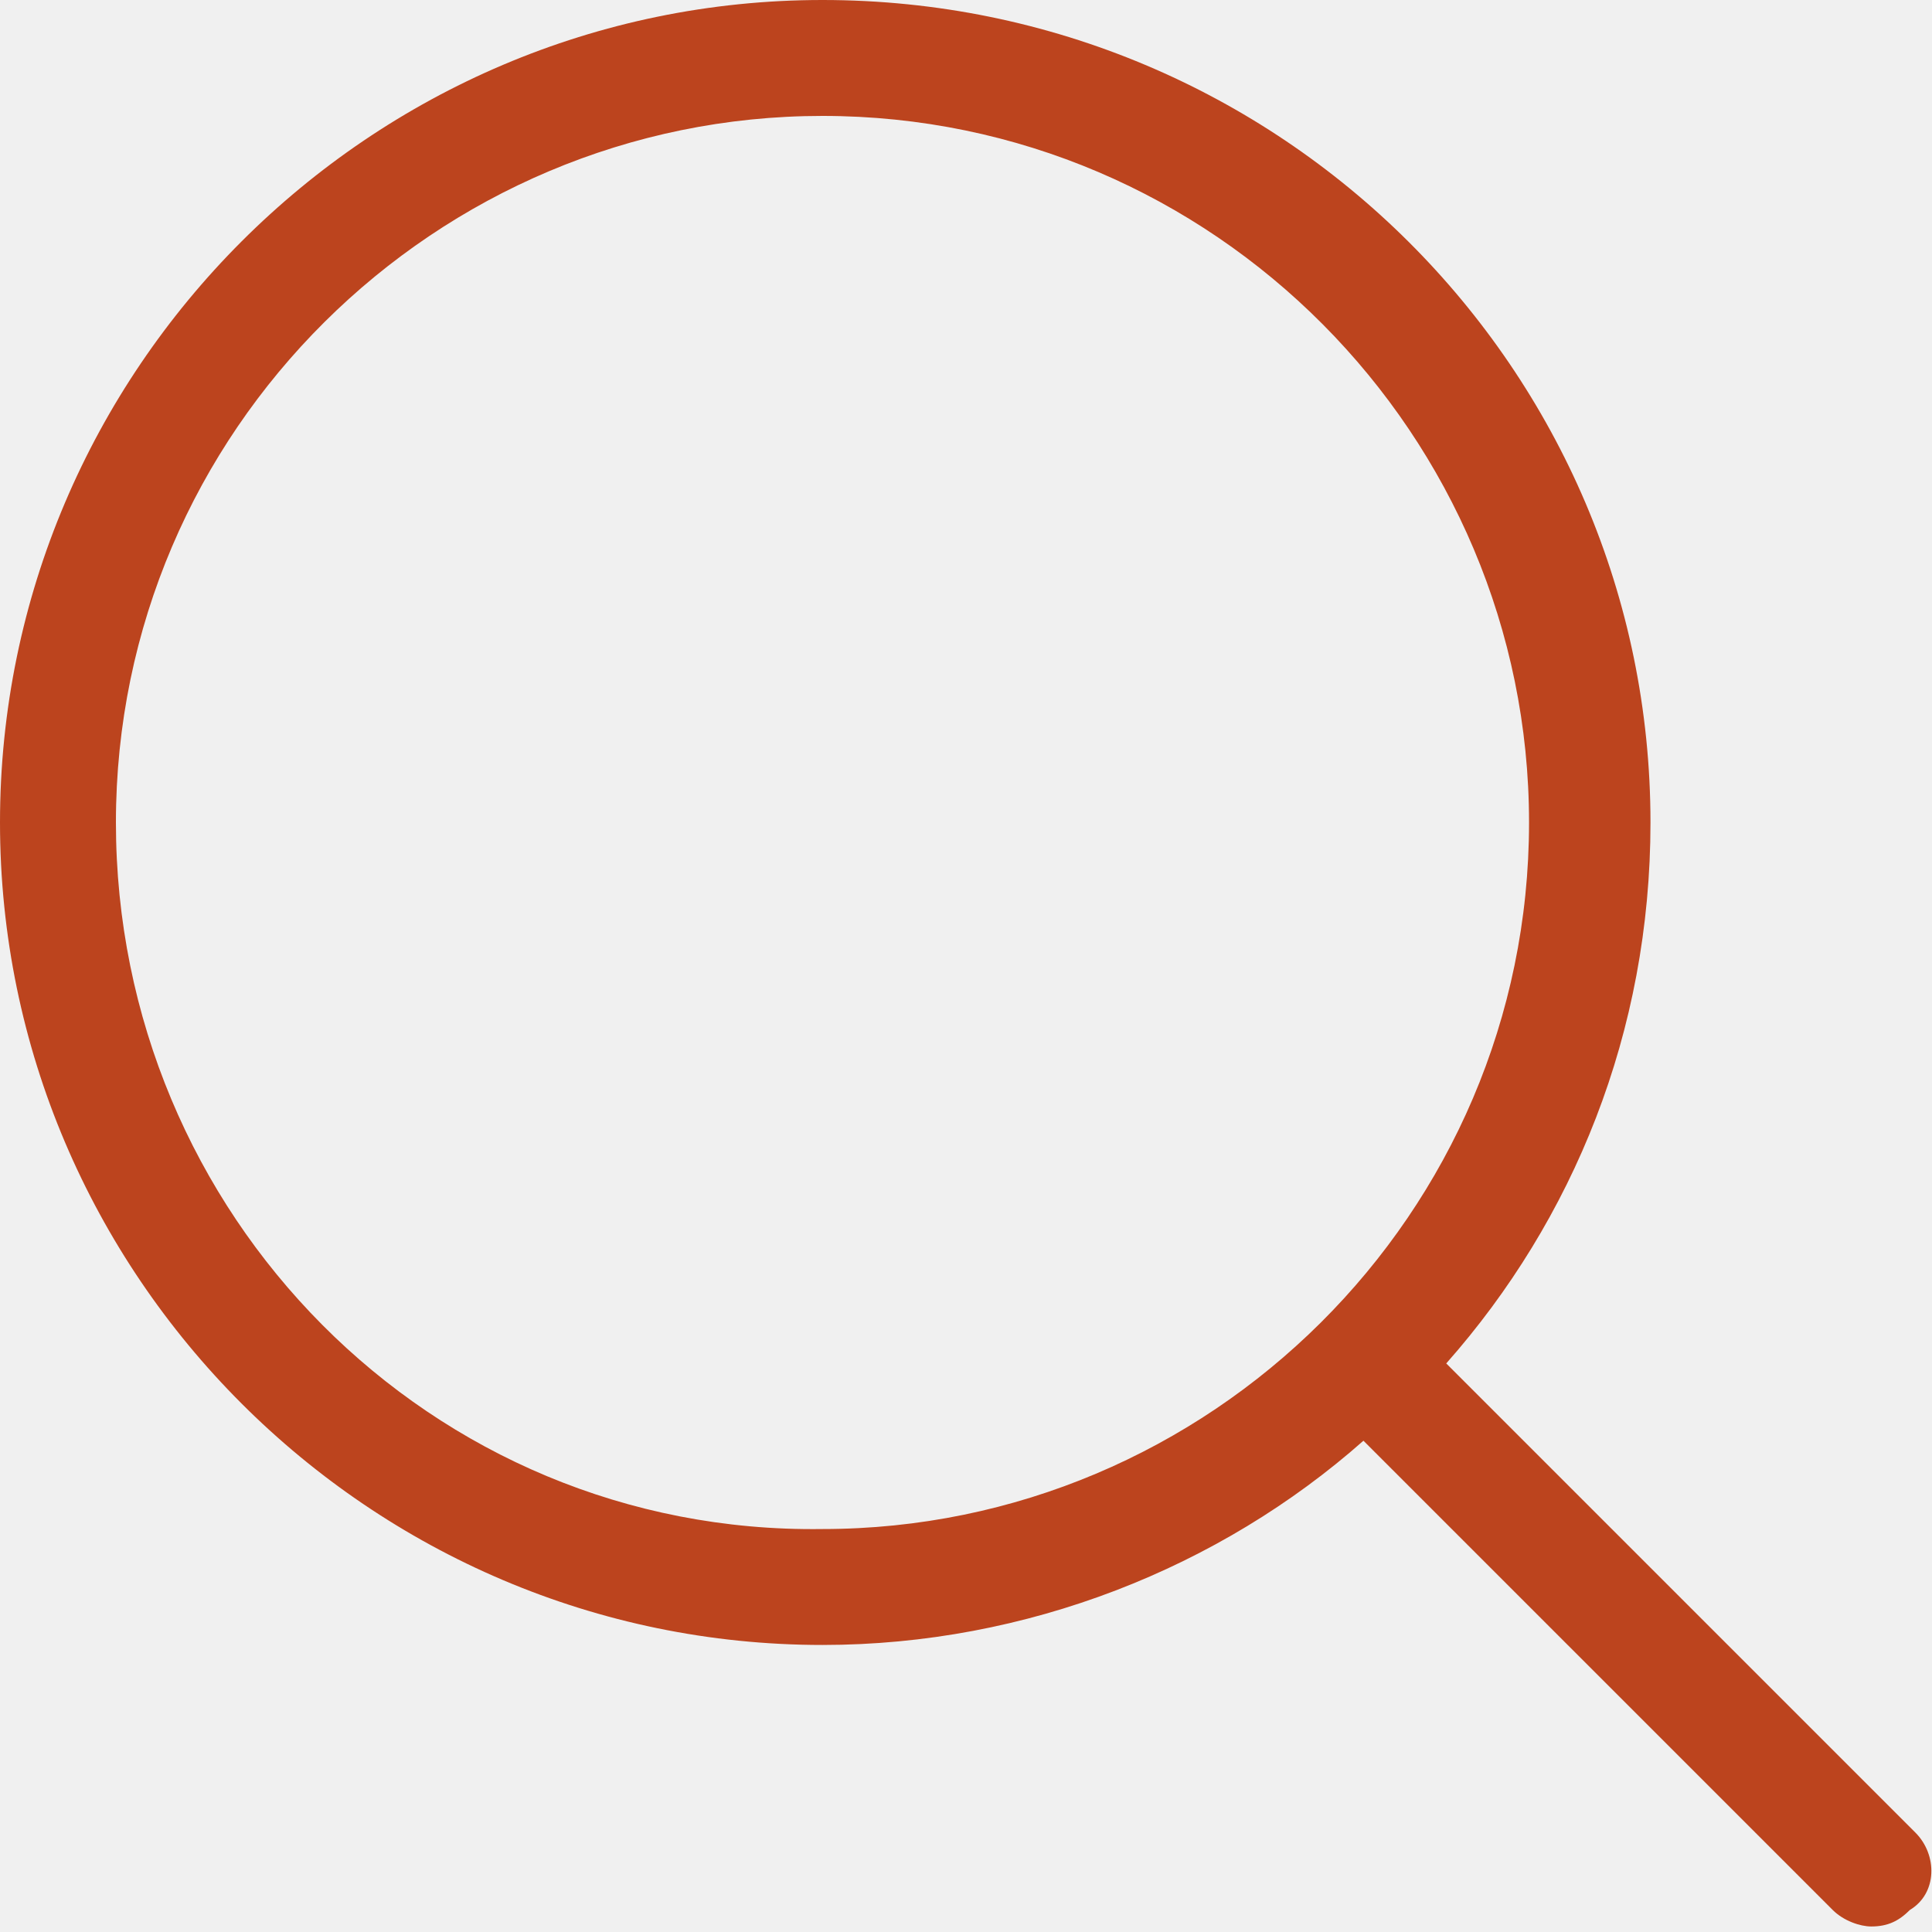
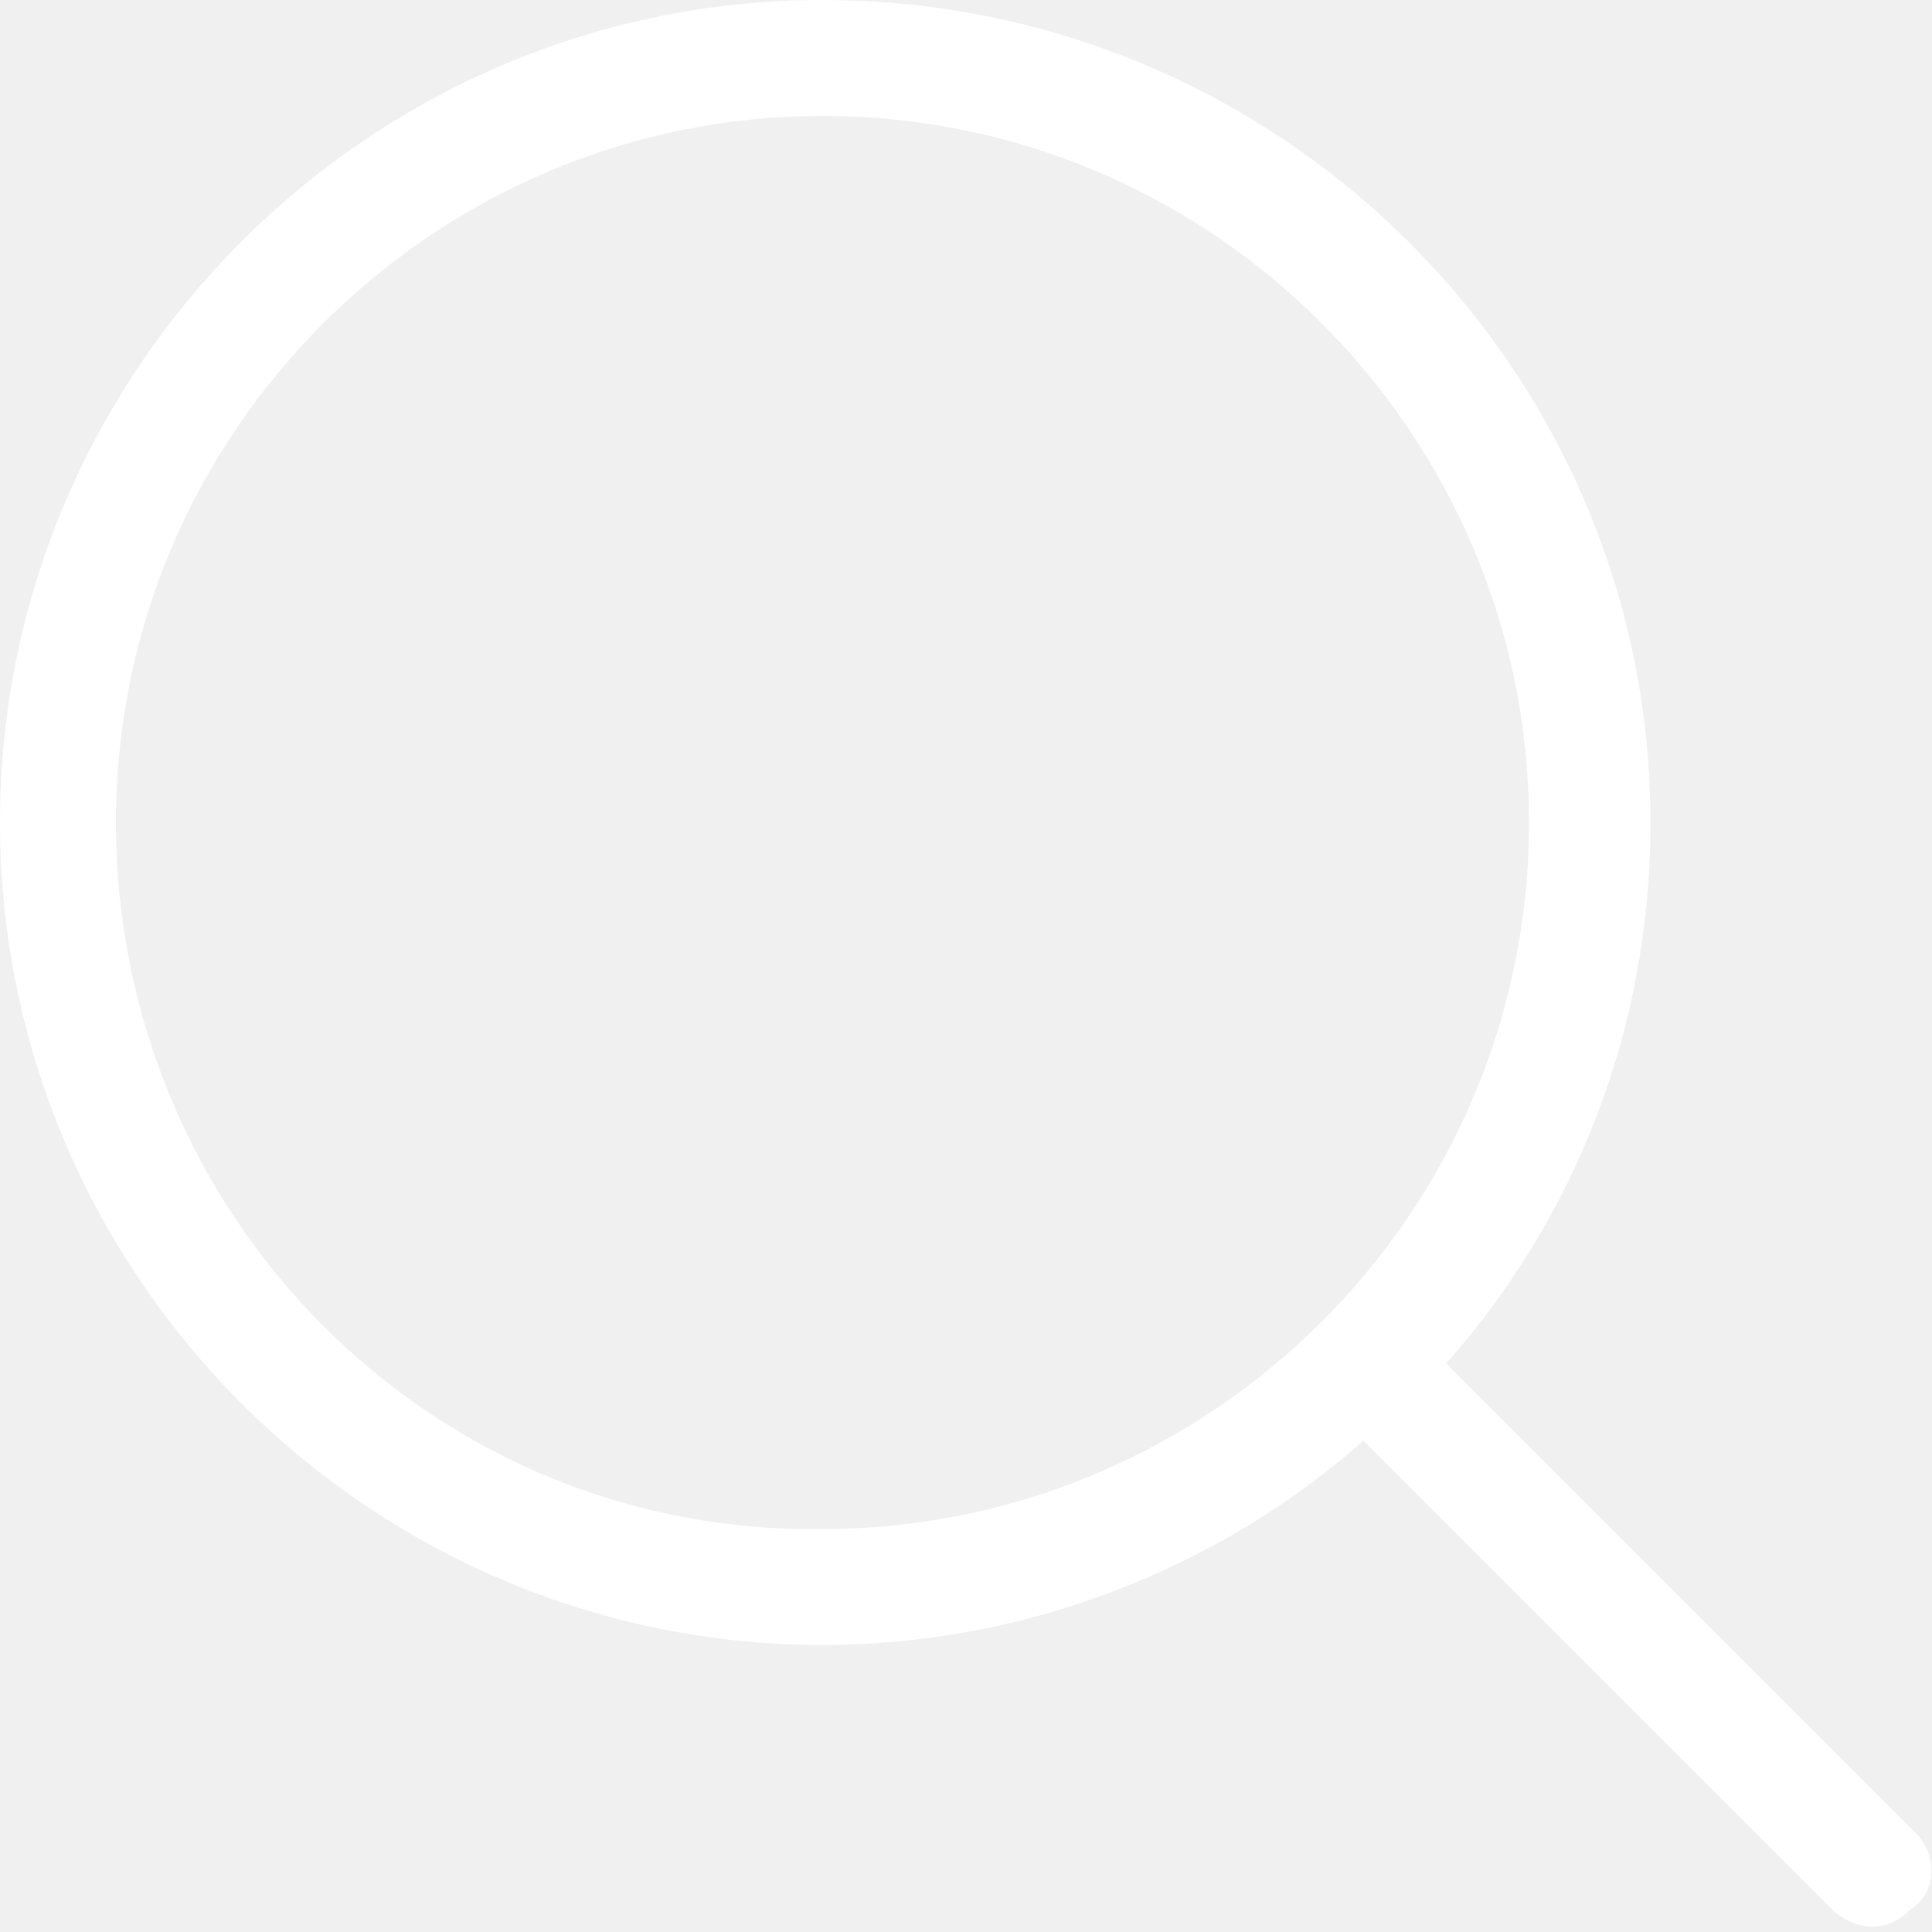
<svg xmlns="http://www.w3.org/2000/svg" version="1.1" id="Calque_1" x="0px" y="0px" viewBox="0 0 35 35" style="enable-background:new 0 0 35 35;" xml:space="preserve">
  <style type="text/css">
- 	.st0{fill:#BC441E;}
+ 	.st0{fill:#FFFFFF;}
</style>
-   <path class="st0" d="M34.7,33.2l-8.5-8.5c2.3-2.6,3.7-6,3.7-9.8C29.9,6.7,23.2,0,14.9,0C6.7,0,0,6.7,0,14.9  c0,8.2,6.7,14.9,14.9,14.9c3.7,0,7.2-1.4,9.8-3.7l8.5,8.5c0.2,0.2,0.5,0.3,0.7,0.3c0.3,0,0.5-0.1,0.7-0.3  C35.1,34.3,35.1,33.6,34.7,33.2z M2.1,14.9c0-7.1,5.8-12.8,12.8-12.8c7.1,0,12.8,5.8,12.8,12.8c0,7.1-5.8,12.8-12.8,12.8  C7.8,27.8,2.1,22,2.1,14.9z" />
+   <path class="st0" d="M34.7,33.2l-8.5-8.5c2.3-2.6,3.7-6,3.7-9.8c0-8.2-6.7-14.9-15-14.9C6.7,0,0,6.7,0,14.9s6.7,14.9,14.9,14.9  c3.7,0,7.2-1.4,9.8-3.7l8.5,8.5c0.2,0.2,0.5,0.3,0.7,0.3c0.3,0,0.5-0.1,0.7-0.3C35.1,34.3,35.1,33.6,34.7,33.2z M2.1,14.9  c0-7.1,5.8-12.8,12.8-12.8c7.1,0,12.8,5.8,12.8,12.8c0,7.1-5.8,12.8-12.8,12.8C7.8,27.8,2.1,22,2.1,14.9z" />
</svg>
